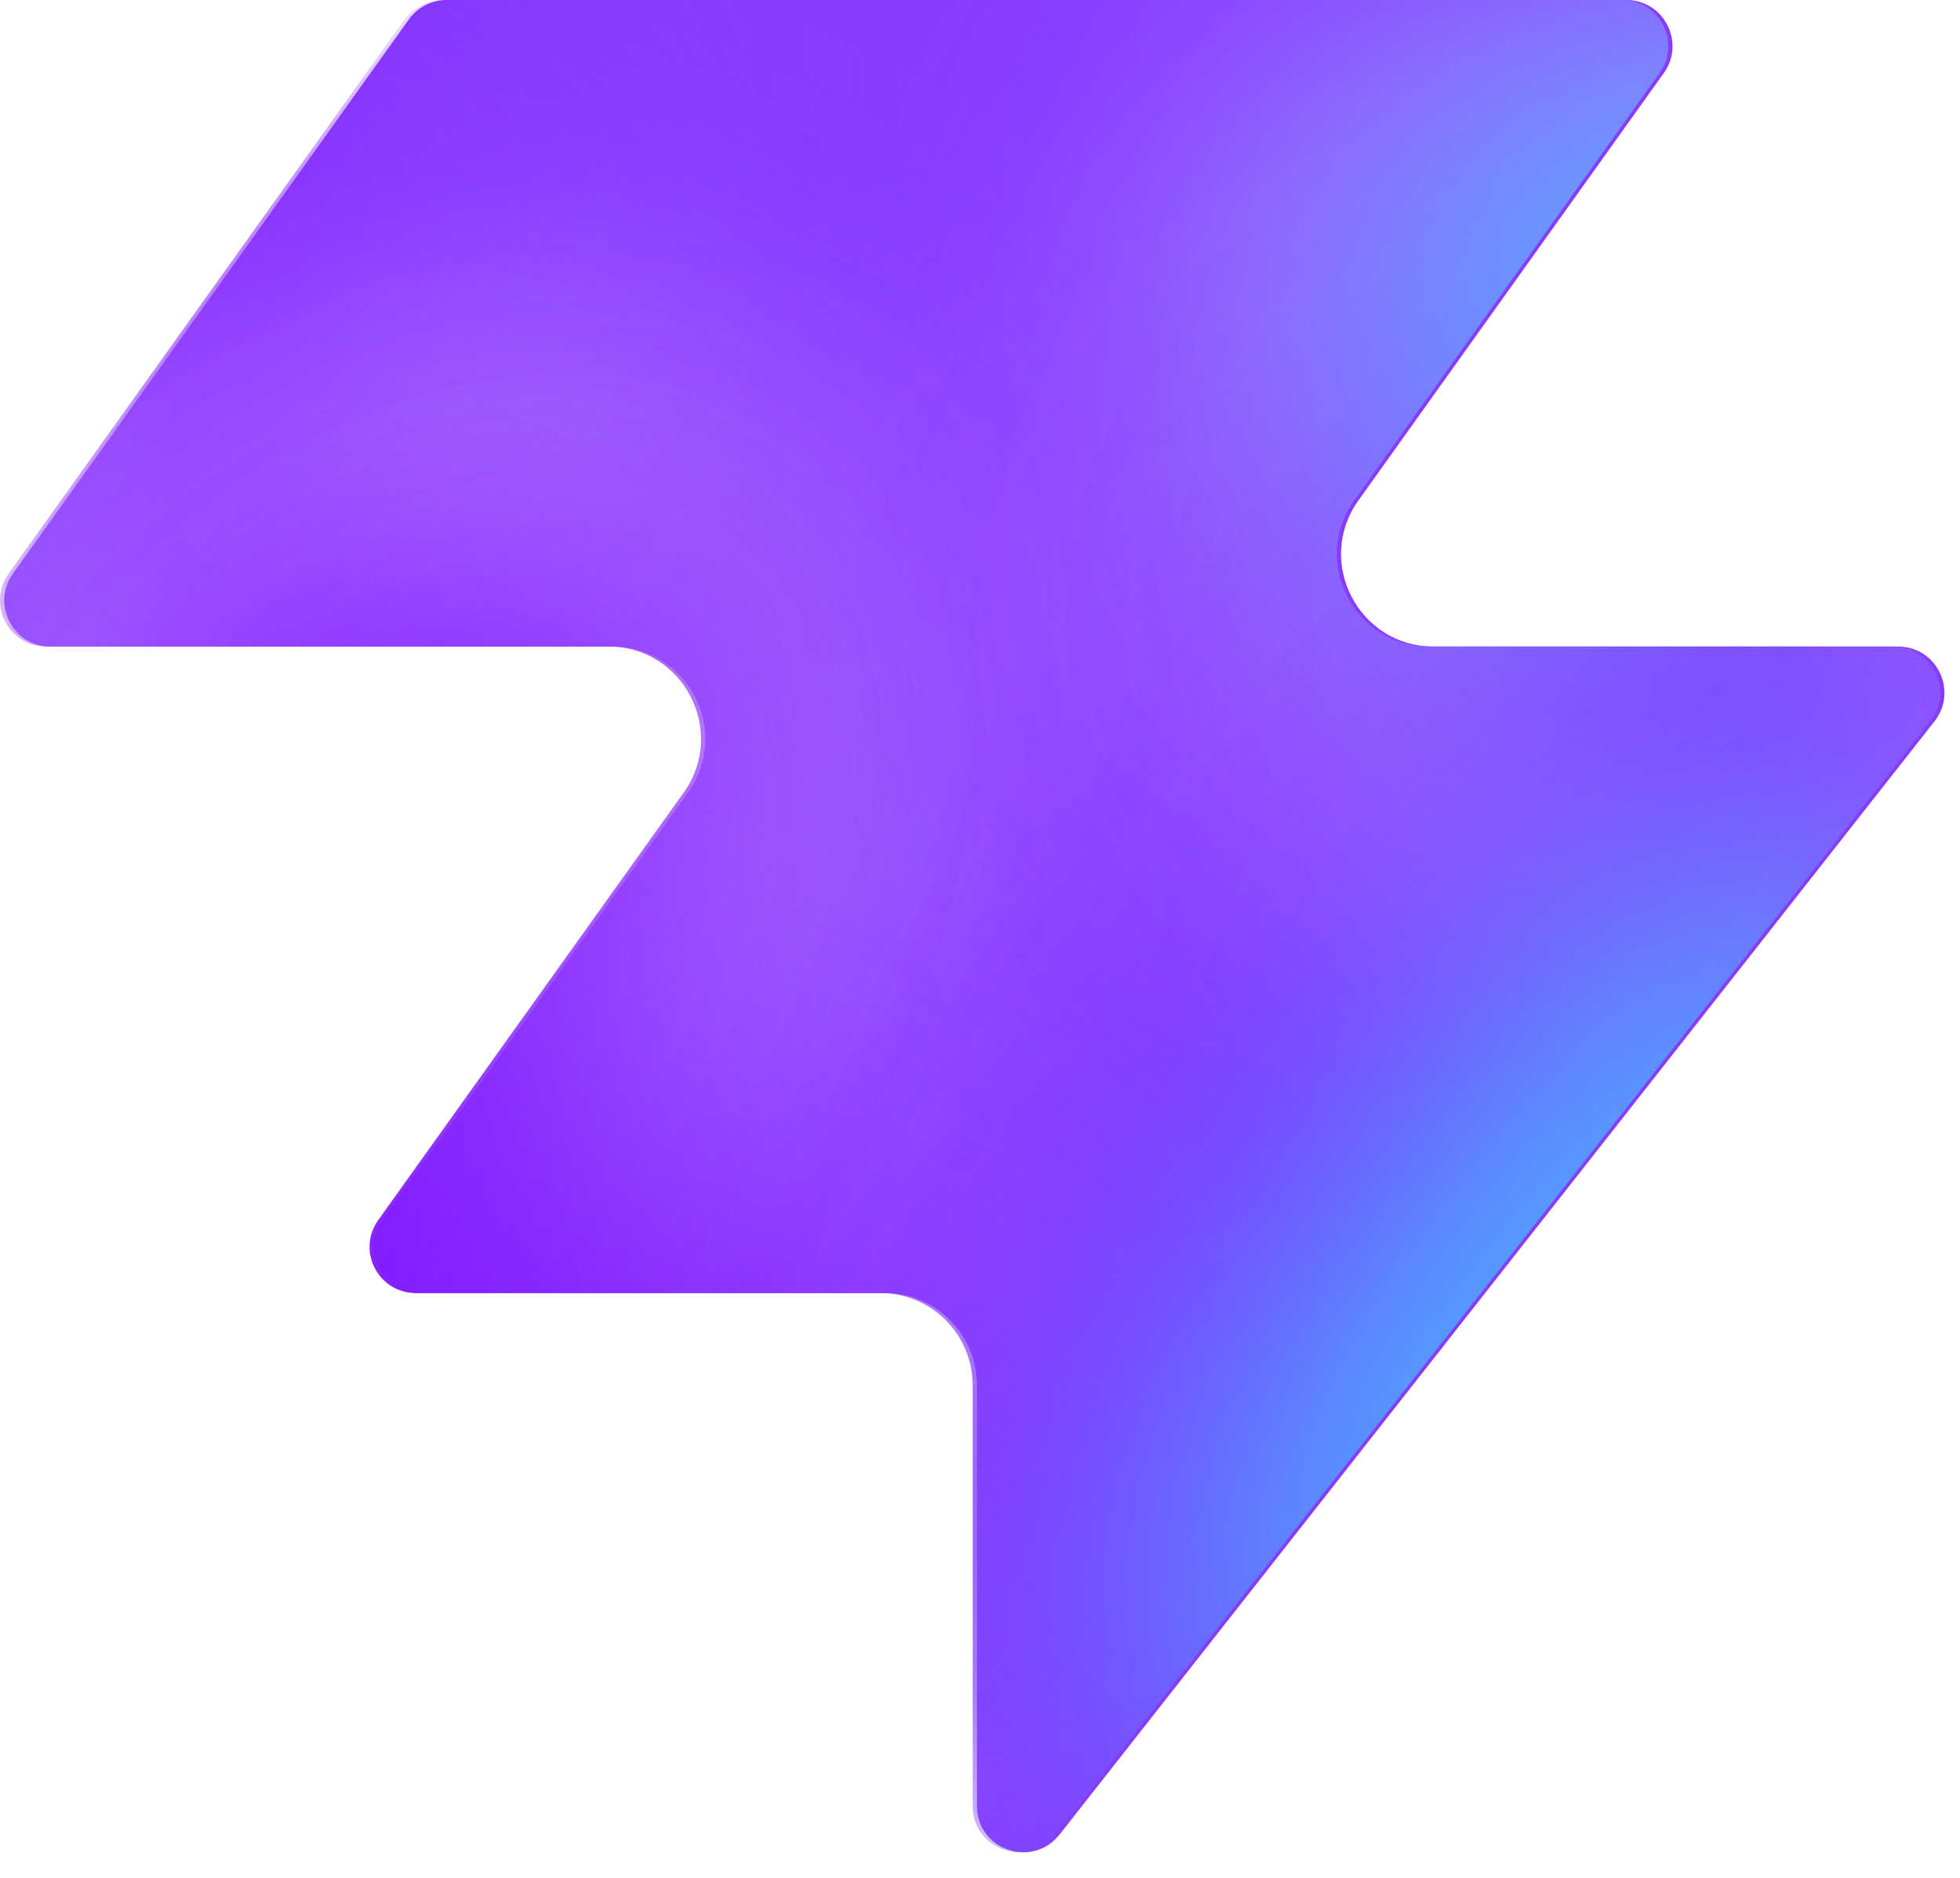
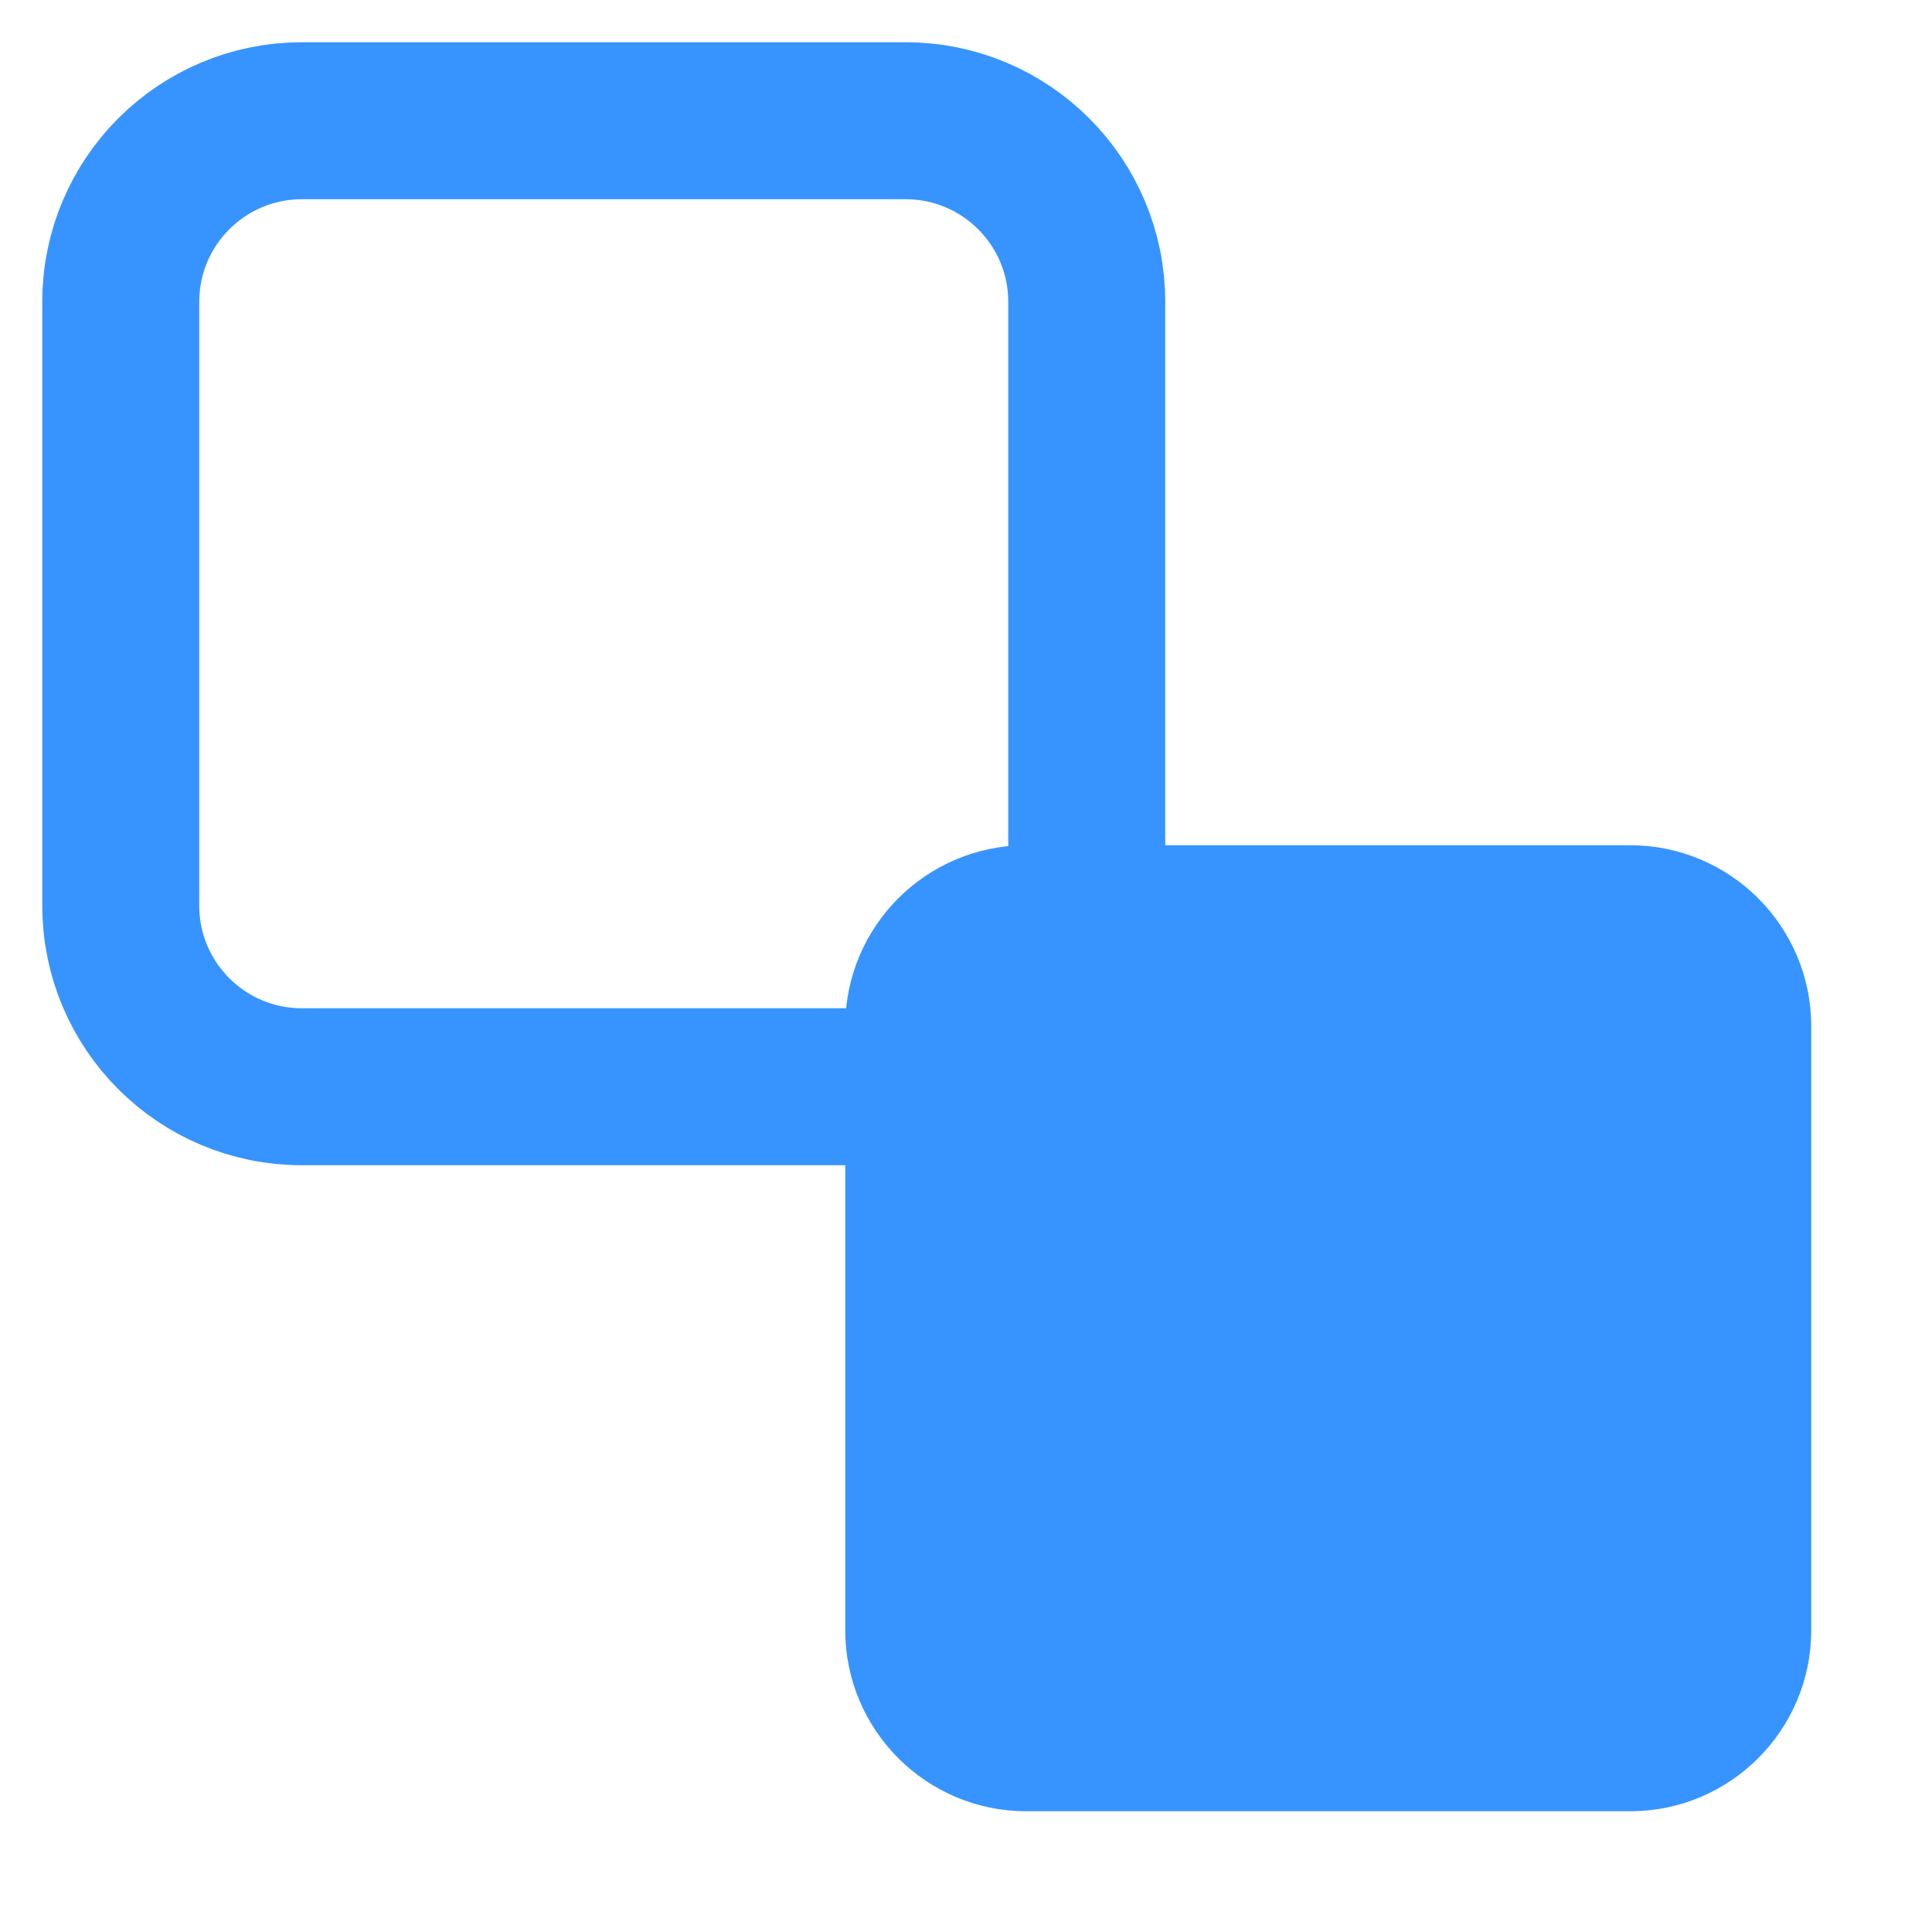
- <svg xmlns="http://www.w3.org/2000/svg" width="48" height="46" fill="none" viewBox="0 0 48 46">
-   <path fill="#863bff" d="M25.946 44.938c-.664.845-2.021.375-2.021-.698V33.937a2.26 2.26 0 0 0-2.262-2.262H10.287c-.92 0-1.456-1.04-.92-1.788l7.48-10.471c1.07-1.497 0-3.578-1.842-3.578H1.237c-.92 0-1.456-1.04-.92-1.788L10.013.474c.214-.297.556-.474.92-.474h28.894c.92 0 1.456 1.04.92 1.788l-7.48 10.471c-1.07 1.498 0 3.579 1.842 3.579h11.377c.943 0 1.473 1.088.89 1.83L25.947 44.94z" style="fill:#863bff;fill:color(display-p3 .525 .23 1);fill-opacity:1" />
-   <mask id="a" width="48" height="46" x="0" y="0" maskUnits="userSpaceOnUse" style="mask-type:alpha">
-     <path fill="#000" d="M25.842 44.938c-.664.844-2.021.375-2.021-.698V33.937a2.26 2.26 0 0 0-2.262-2.262H10.183c-.92 0-1.456-1.04-.92-1.788l7.48-10.471c1.07-1.498 0-3.579-1.842-3.579H1.133c-.92 0-1.456-1.04-.92-1.787L9.91.473c.214-.297.556-.474.92-.474h28.894c.92 0 1.456 1.04.92 1.788l-7.48 10.471c-1.07 1.498 0 3.578 1.842 3.578h11.377c.943 0 1.473 1.088.89 1.832L25.843 44.94z" style="fill:#000;fill-opacity:1" />
-   </mask>
-   <g mask="url(#a)">
-     <g filter="url(#b)">
-       <ellipse cx="5.508" cy="14.704" fill="#ede6ff" rx="5.508" ry="14.704" style="fill:#ede6ff;fill:color(display-p3 .927 .903 1);fill-opacity:1" transform="matrix(.00324 1 1 -.00324 -4.47 31.516)" />
-     </g>
-     <g filter="url(#c)">
-       <ellipse cx="10.399" cy="29.851" fill="#ede6ff" rx="10.399" ry="29.851" style="fill:#ede6ff;fill:color(display-p3 .927 .903 1);fill-opacity:1" transform="matrix(.00324 1 1 -.00324 -39.328 7.883)" />
-     </g>
-     <g filter="url(#d)">
-       <ellipse cx="5.508" cy="30.487" fill="#7e14ff" rx="5.508" ry="30.487" style="fill:#7e14ff;fill:color(display-p3 .492 .077 1);fill-opacity:1" transform="rotate(89.814 -25.913 -14.639)scale(1 -1)" />
-     </g>
-     <g filter="url(#e)">
-       <ellipse cx="5.508" cy="30.599" fill="#7e14ff" rx="5.508" ry="30.599" style="fill:#7e14ff;fill:color(display-p3 .492 .077 1);fill-opacity:1" transform="rotate(89.814 -32.644 -3.334)scale(1 -1)" />
-     </g>
-     <g filter="url(#f)">
-       <ellipse cx="5.508" cy="30.599" fill="#7e14ff" rx="5.508" ry="30.599" style="fill:#7e14ff;fill:color(display-p3 .492 .077 1);fill-opacity:1" transform="matrix(.00324 1 1 -.00324 -34.34 30.47)" />
-     </g>
-     <g filter="url(#g)">
-       <ellipse cx="14.072" cy="22.078" fill="#ede6ff" rx="14.072" ry="22.078" style="fill:#ede6ff;fill:color(display-p3 .927 .903 1);fill-opacity:1" transform="rotate(93.35 24.506 48.493)scale(-1 1)" />
-     </g>
-     <g filter="url(#h)">
-       <ellipse cx="3.47" cy="21.501" fill="#7e14ff" rx="3.47" ry="21.501" style="fill:#7e14ff;fill:color(display-p3 .492 .077 1);fill-opacity:1" transform="rotate(89.009 28.708 47.59)scale(-1 1)" />
-     </g>
-     <g filter="url(#i)">
-       <ellipse cx="3.47" cy="21.501" fill="#7e14ff" rx="3.47" ry="21.501" style="fill:#7e14ff;fill:color(display-p3 .492 .077 1);fill-opacity:1" transform="rotate(89.009 28.708 47.59)scale(-1 1)" />
-     </g>
-     <g filter="url(#j)">
-       <ellipse cx=".387" cy="8.972" fill="#7e14ff" rx="4.407" ry="29.108" style="fill:#7e14ff;fill:color(display-p3 .492 .077 1);fill-opacity:1" transform="rotate(39.51 .387 8.972)" />
-     </g>
-     <g filter="url(#k)">
-       <ellipse cx="47.523" cy="-6.092" fill="#7e14ff" rx="4.407" ry="29.108" style="fill:#7e14ff;fill:color(display-p3 .492 .077 1);fill-opacity:1" transform="rotate(37.892 47.523 -6.092)" />
-     </g>
-     <g filter="url(#l)">
-       <ellipse cx="41.412" cy="6.333" fill="#47bfff" rx="5.971" ry="9.665" style="fill:#47bfff;fill:color(display-p3 .28 .748 1);fill-opacity:1" transform="rotate(37.892 41.412 6.333)" />
-     </g>
-     <g filter="url(#m)">
-       <ellipse cx="-1.879" cy="38.332" fill="#7e14ff" rx="4.407" ry="29.108" style="fill:#7e14ff;fill:color(display-p3 .492 .077 1);fill-opacity:1" transform="rotate(37.892 -1.88 38.332)" />
-     </g>
-     <g filter="url(#n)">
-       <ellipse cx="-1.879" cy="38.332" fill="#7e14ff" rx="4.407" ry="29.108" style="fill:#7e14ff;fill:color(display-p3 .492 .077 1);fill-opacity:1" transform="rotate(37.892 -1.88 38.332)" />
-     </g>
-     <g filter="url(#o)">
-       <ellipse cx="35.651" cy="29.907" fill="#7e14ff" rx="4.407" ry="29.108" style="fill:#7e14ff;fill:color(display-p3 .492 .077 1);fill-opacity:1" transform="rotate(37.892 35.651 29.907)" />
-     </g>
-     <g filter="url(#p)">
-       <ellipse cx="38.418" cy="32.4" fill="#47bfff" rx="5.971" ry="15.297" style="fill:#47bfff;fill:color(display-p3 .28 .748 1);fill-opacity:1" transform="rotate(37.892 38.418 32.4)" />
-     </g>
-   </g>
-   <defs>
-     <filter id="b" width="60.045" height="41.654" x="-19.77" y="16.149" color-interpolation-filters="sRGB" filterUnits="userSpaceOnUse">
-       <feFlood flood-opacity="0" result="BackgroundImageFix" />
-       <feBlend in="SourceGraphic" in2="BackgroundImageFix" result="shape" />
-       <feGaussianBlur result="effect1_foregroundBlur_2002_17158" stdDeviation="7.659" />
-     </filter>
-     <filter id="c" width="90.34" height="51.437" x="-54.613" y="-7.533" color-interpolation-filters="sRGB" filterUnits="userSpaceOnUse">
-       <feFlood flood-opacity="0" result="BackgroundImageFix" />
-       <feBlend in="SourceGraphic" in2="BackgroundImageFix" result="shape" />
-       <feGaussianBlur result="effect1_foregroundBlur_2002_17158" stdDeviation="7.659" />
-     </filter>
-     <filter id="d" width="79.355" height="29.4" x="-49.64" y="2.03" color-interpolation-filters="sRGB" filterUnits="userSpaceOnUse">
-       <feFlood flood-opacity="0" result="BackgroundImageFix" />
-       <feBlend in="SourceGraphic" in2="BackgroundImageFix" result="shape" />
-       <feGaussianBlur result="effect1_foregroundBlur_2002_17158" stdDeviation="4.596" />
-     </filter>
-     <filter id="e" width="79.579" height="29.4" x="-45.045" y="20.029" color-interpolation-filters="sRGB" filterUnits="userSpaceOnUse">
-       <feFlood flood-opacity="0" result="BackgroundImageFix" />
-       <feBlend in="SourceGraphic" in2="BackgroundImageFix" result="shape" />
-       <feGaussianBlur result="effect1_foregroundBlur_2002_17158" stdDeviation="4.596" />
-     </filter>
-     <filter id="f" width="79.579" height="29.4" x="-43.513" y="21.178" color-interpolation-filters="sRGB" filterUnits="userSpaceOnUse">
-       <feFlood flood-opacity="0" result="BackgroundImageFix" />
-       <feBlend in="SourceGraphic" in2="BackgroundImageFix" result="shape" />
-       <feGaussianBlur result="effect1_foregroundBlur_2002_17158" stdDeviation="4.596" />
-     </filter>
-     <filter id="g" width="74.749" height="58.852" x="15.756" y="-17.901" color-interpolation-filters="sRGB" filterUnits="userSpaceOnUse">
-       <feFlood flood-opacity="0" result="BackgroundImageFix" />
-       <feBlend in="SourceGraphic" in2="BackgroundImageFix" result="shape" />
-       <feGaussianBlur result="effect1_foregroundBlur_2002_17158" stdDeviation="7.659" />
-     </filter>
-     <filter id="h" width="61.377" height="25.362" x="23.548" y="2.284" color-interpolation-filters="sRGB" filterUnits="userSpaceOnUse">
-       <feFlood flood-opacity="0" result="BackgroundImageFix" />
-       <feBlend in="SourceGraphic" in2="BackgroundImageFix" result="shape" />
-       <feGaussianBlur result="effect1_foregroundBlur_2002_17158" stdDeviation="4.596" />
-     </filter>
-     <filter id="i" width="61.377" height="25.362" x="23.548" y="2.284" color-interpolation-filters="sRGB" filterUnits="userSpaceOnUse">
-       <feFlood flood-opacity="0" result="BackgroundImageFix" />
-       <feBlend in="SourceGraphic" in2="BackgroundImageFix" result="shape" />
-       <feGaussianBlur result="effect1_foregroundBlur_2002_17158" stdDeviation="4.596" />
-     </filter>
-     <filter id="j" width="56.045" height="63.649" x="-27.636" y="-22.853" color-interpolation-filters="sRGB" filterUnits="userSpaceOnUse">
-       <feFlood flood-opacity="0" result="BackgroundImageFix" />
-       <feBlend in="SourceGraphic" in2="BackgroundImageFix" result="shape" />
-       <feGaussianBlur result="effect1_foregroundBlur_2002_17158" stdDeviation="4.596" />
-     </filter>
-     <filter id="k" width="54.814" height="64.646" x="20.116" y="-38.415" color-interpolation-filters="sRGB" filterUnits="userSpaceOnUse">
-       <feFlood flood-opacity="0" result="BackgroundImageFix" />
-       <feBlend in="SourceGraphic" in2="BackgroundImageFix" result="shape" />
-       <feGaussianBlur result="effect1_foregroundBlur_2002_17158" stdDeviation="4.596" />
-     </filter>
-     <filter id="l" width="33.541" height="35.313" x="24.641" y="-11.323" color-interpolation-filters="sRGB" filterUnits="userSpaceOnUse">
-       <feFlood flood-opacity="0" result="BackgroundImageFix" />
-       <feBlend in="SourceGraphic" in2="BackgroundImageFix" result="shape" />
-       <feGaussianBlur result="effect1_foregroundBlur_2002_17158" stdDeviation="4.596" />
-     </filter>
-     <filter id="m" width="54.814" height="64.646" x="-29.286" y="6.009" color-interpolation-filters="sRGB" filterUnits="userSpaceOnUse">
-       <feFlood flood-opacity="0" result="BackgroundImageFix" />
-       <feBlend in="SourceGraphic" in2="BackgroundImageFix" result="shape" />
-       <feGaussianBlur result="effect1_foregroundBlur_2002_17158" stdDeviation="4.596" />
-     </filter>
-     <filter id="n" width="54.814" height="64.646" x="-29.286" y="6.009" color-interpolation-filters="sRGB" filterUnits="userSpaceOnUse">
-       <feFlood flood-opacity="0" result="BackgroundImageFix" />
-       <feBlend in="SourceGraphic" in2="BackgroundImageFix" result="shape" />
-       <feGaussianBlur result="effect1_foregroundBlur_2002_17158" stdDeviation="4.596" />
-     </filter>
-     <filter id="o" width="54.814" height="64.646" x="8.244" y="-2.416" color-interpolation-filters="sRGB" filterUnits="userSpaceOnUse">
-       <feFlood flood-opacity="0" result="BackgroundImageFix" />
-       <feBlend in="SourceGraphic" in2="BackgroundImageFix" result="shape" />
-       <feGaussianBlur result="effect1_foregroundBlur_2002_17158" stdDeviation="4.596" />
-     </filter>
-     <filter id="p" width="39.409" height="43.623" x="18.713" y="10.588" color-interpolation-filters="sRGB" filterUnits="userSpaceOnUse">
-       <feFlood flood-opacity="0" result="BackgroundImageFix" />
-       <feBlend in="SourceGraphic" in2="BackgroundImageFix" result="shape" />
-       <feGaussianBlur result="effect1_foregroundBlur_2002_17158" stdDeviation="4.596" />
-     </filter>
-   </defs>
+ <svg xmlns="http://www.w3.org/2000/svg" width="16" height="16" viewBox="0 0 16 16" fill="none">
+   <rect x="1" y="1" width="8" height="8" rx="1.5" stroke="#3794ff" stroke-width="1.3" />
+   <rect x="7" y="7" width="8" height="8" rx="1.5" fill="#3794ff" />
</svg>
